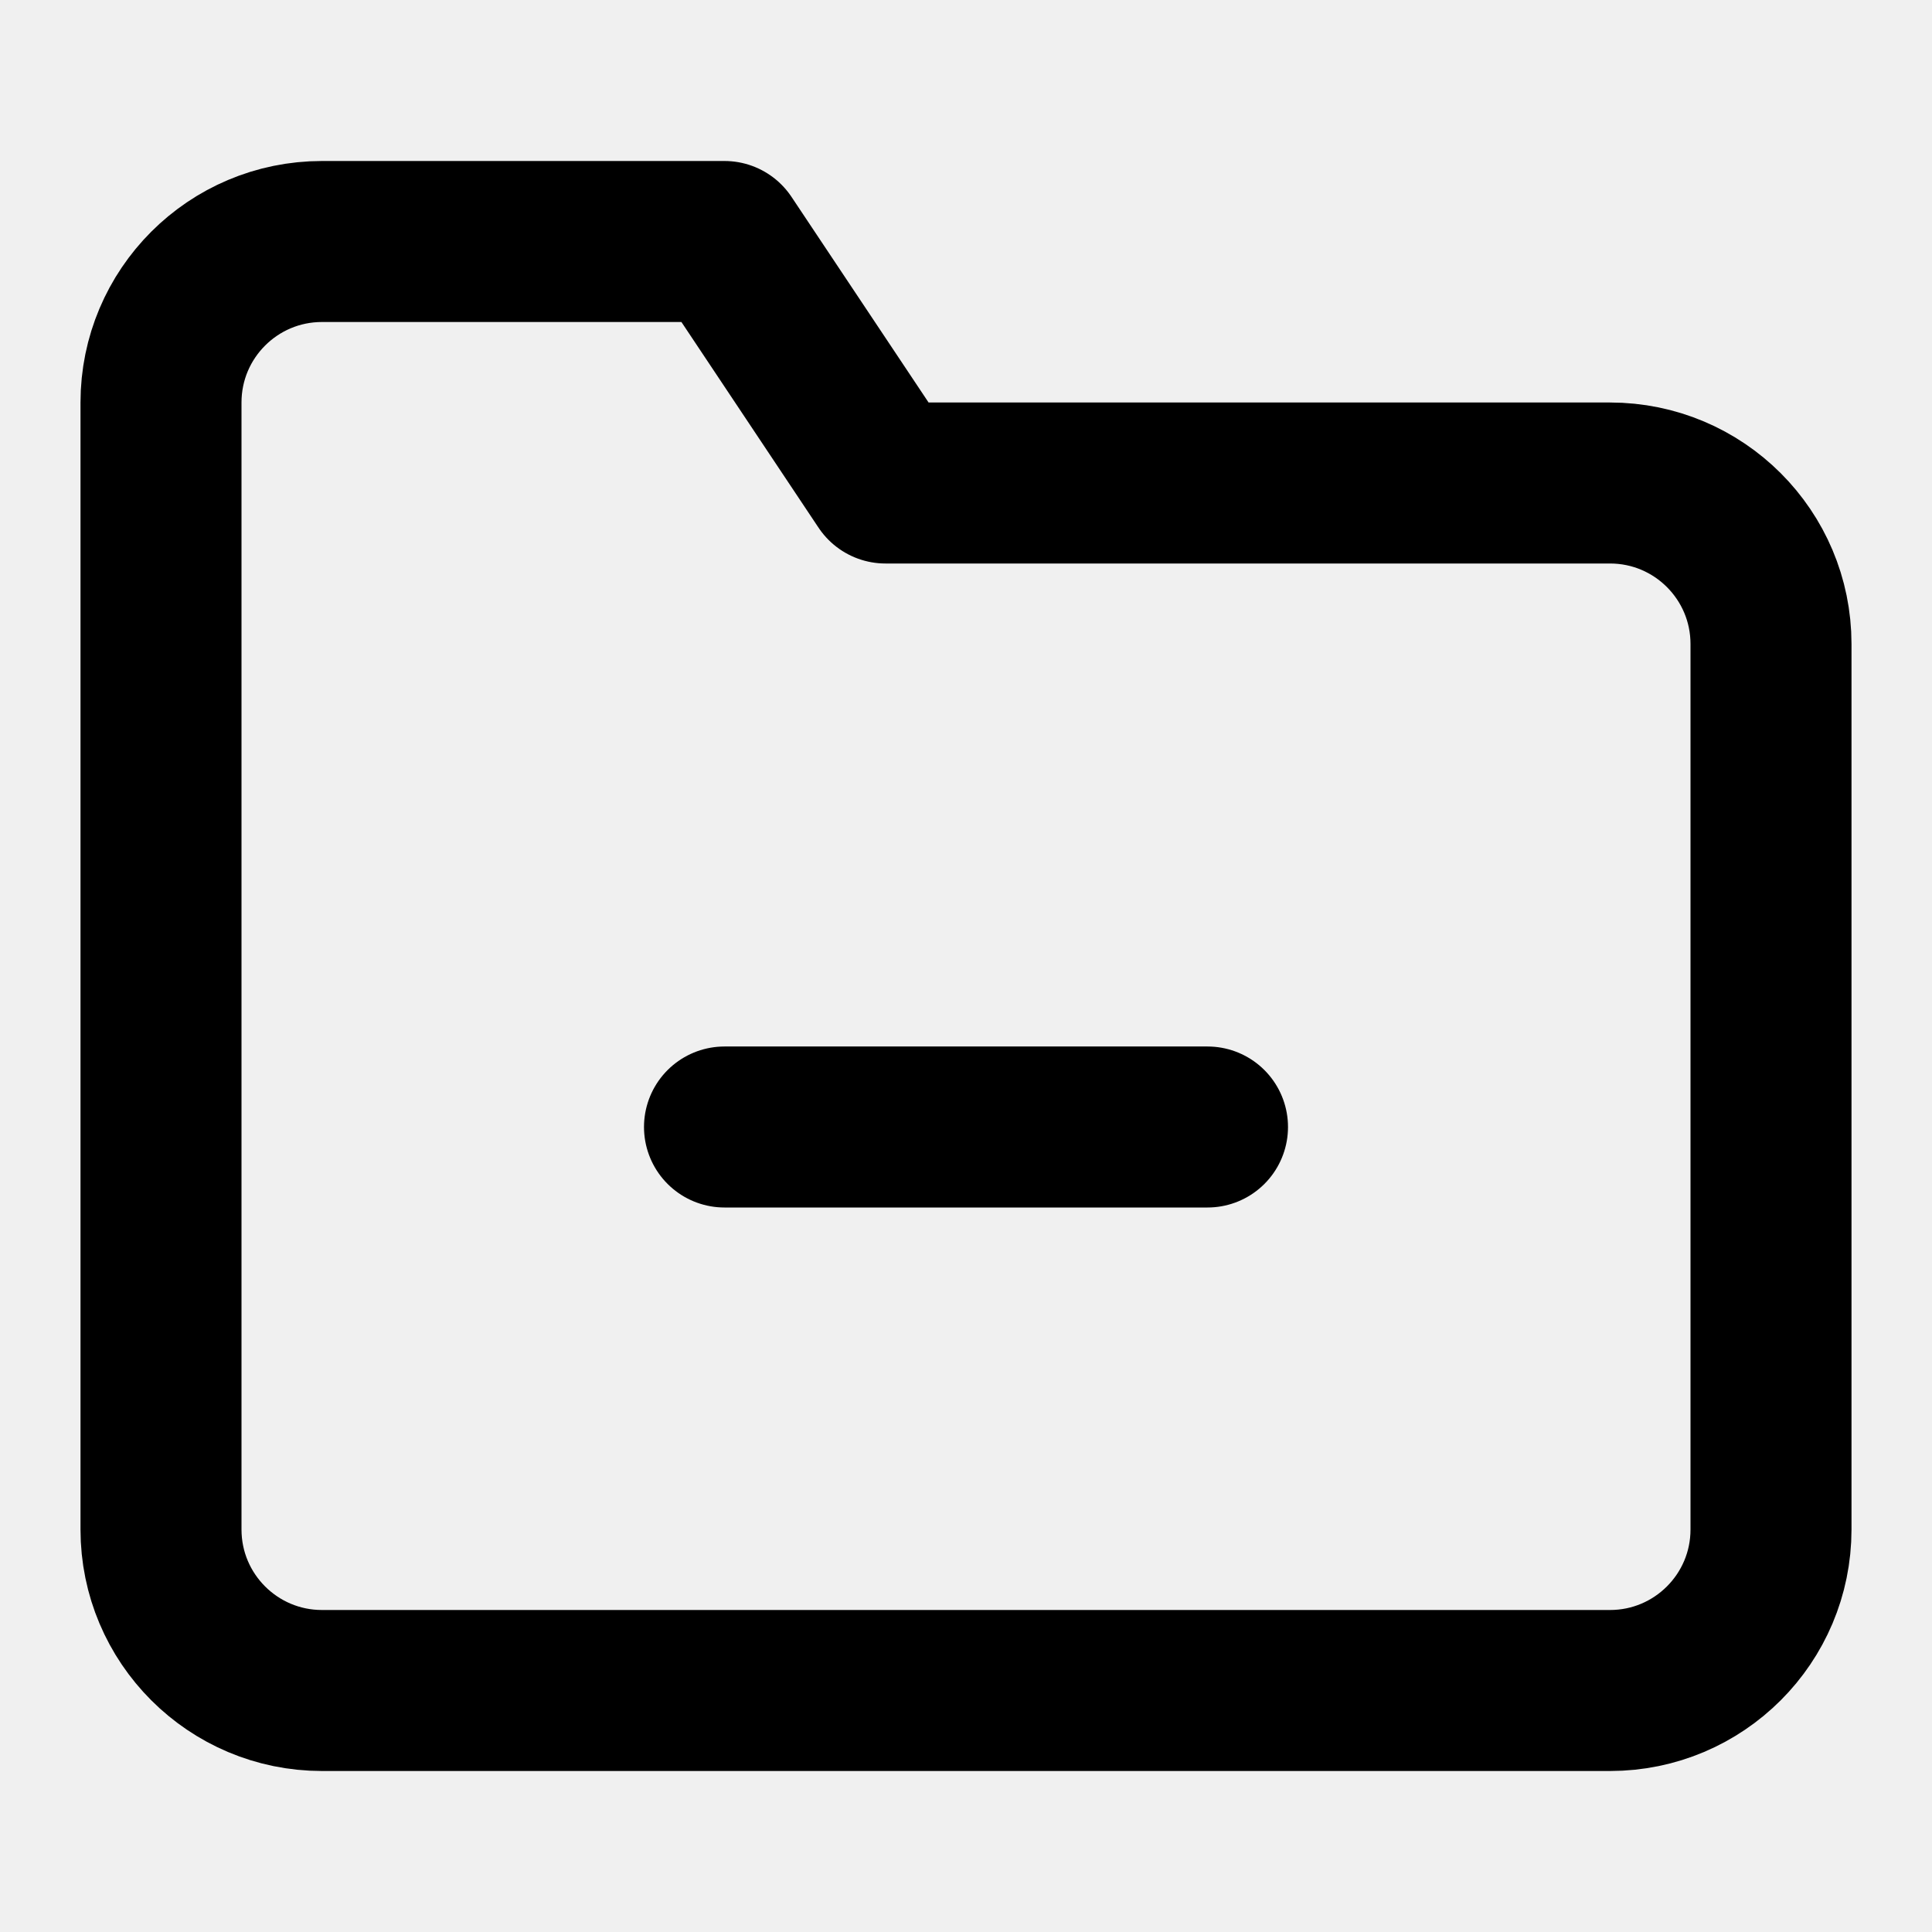
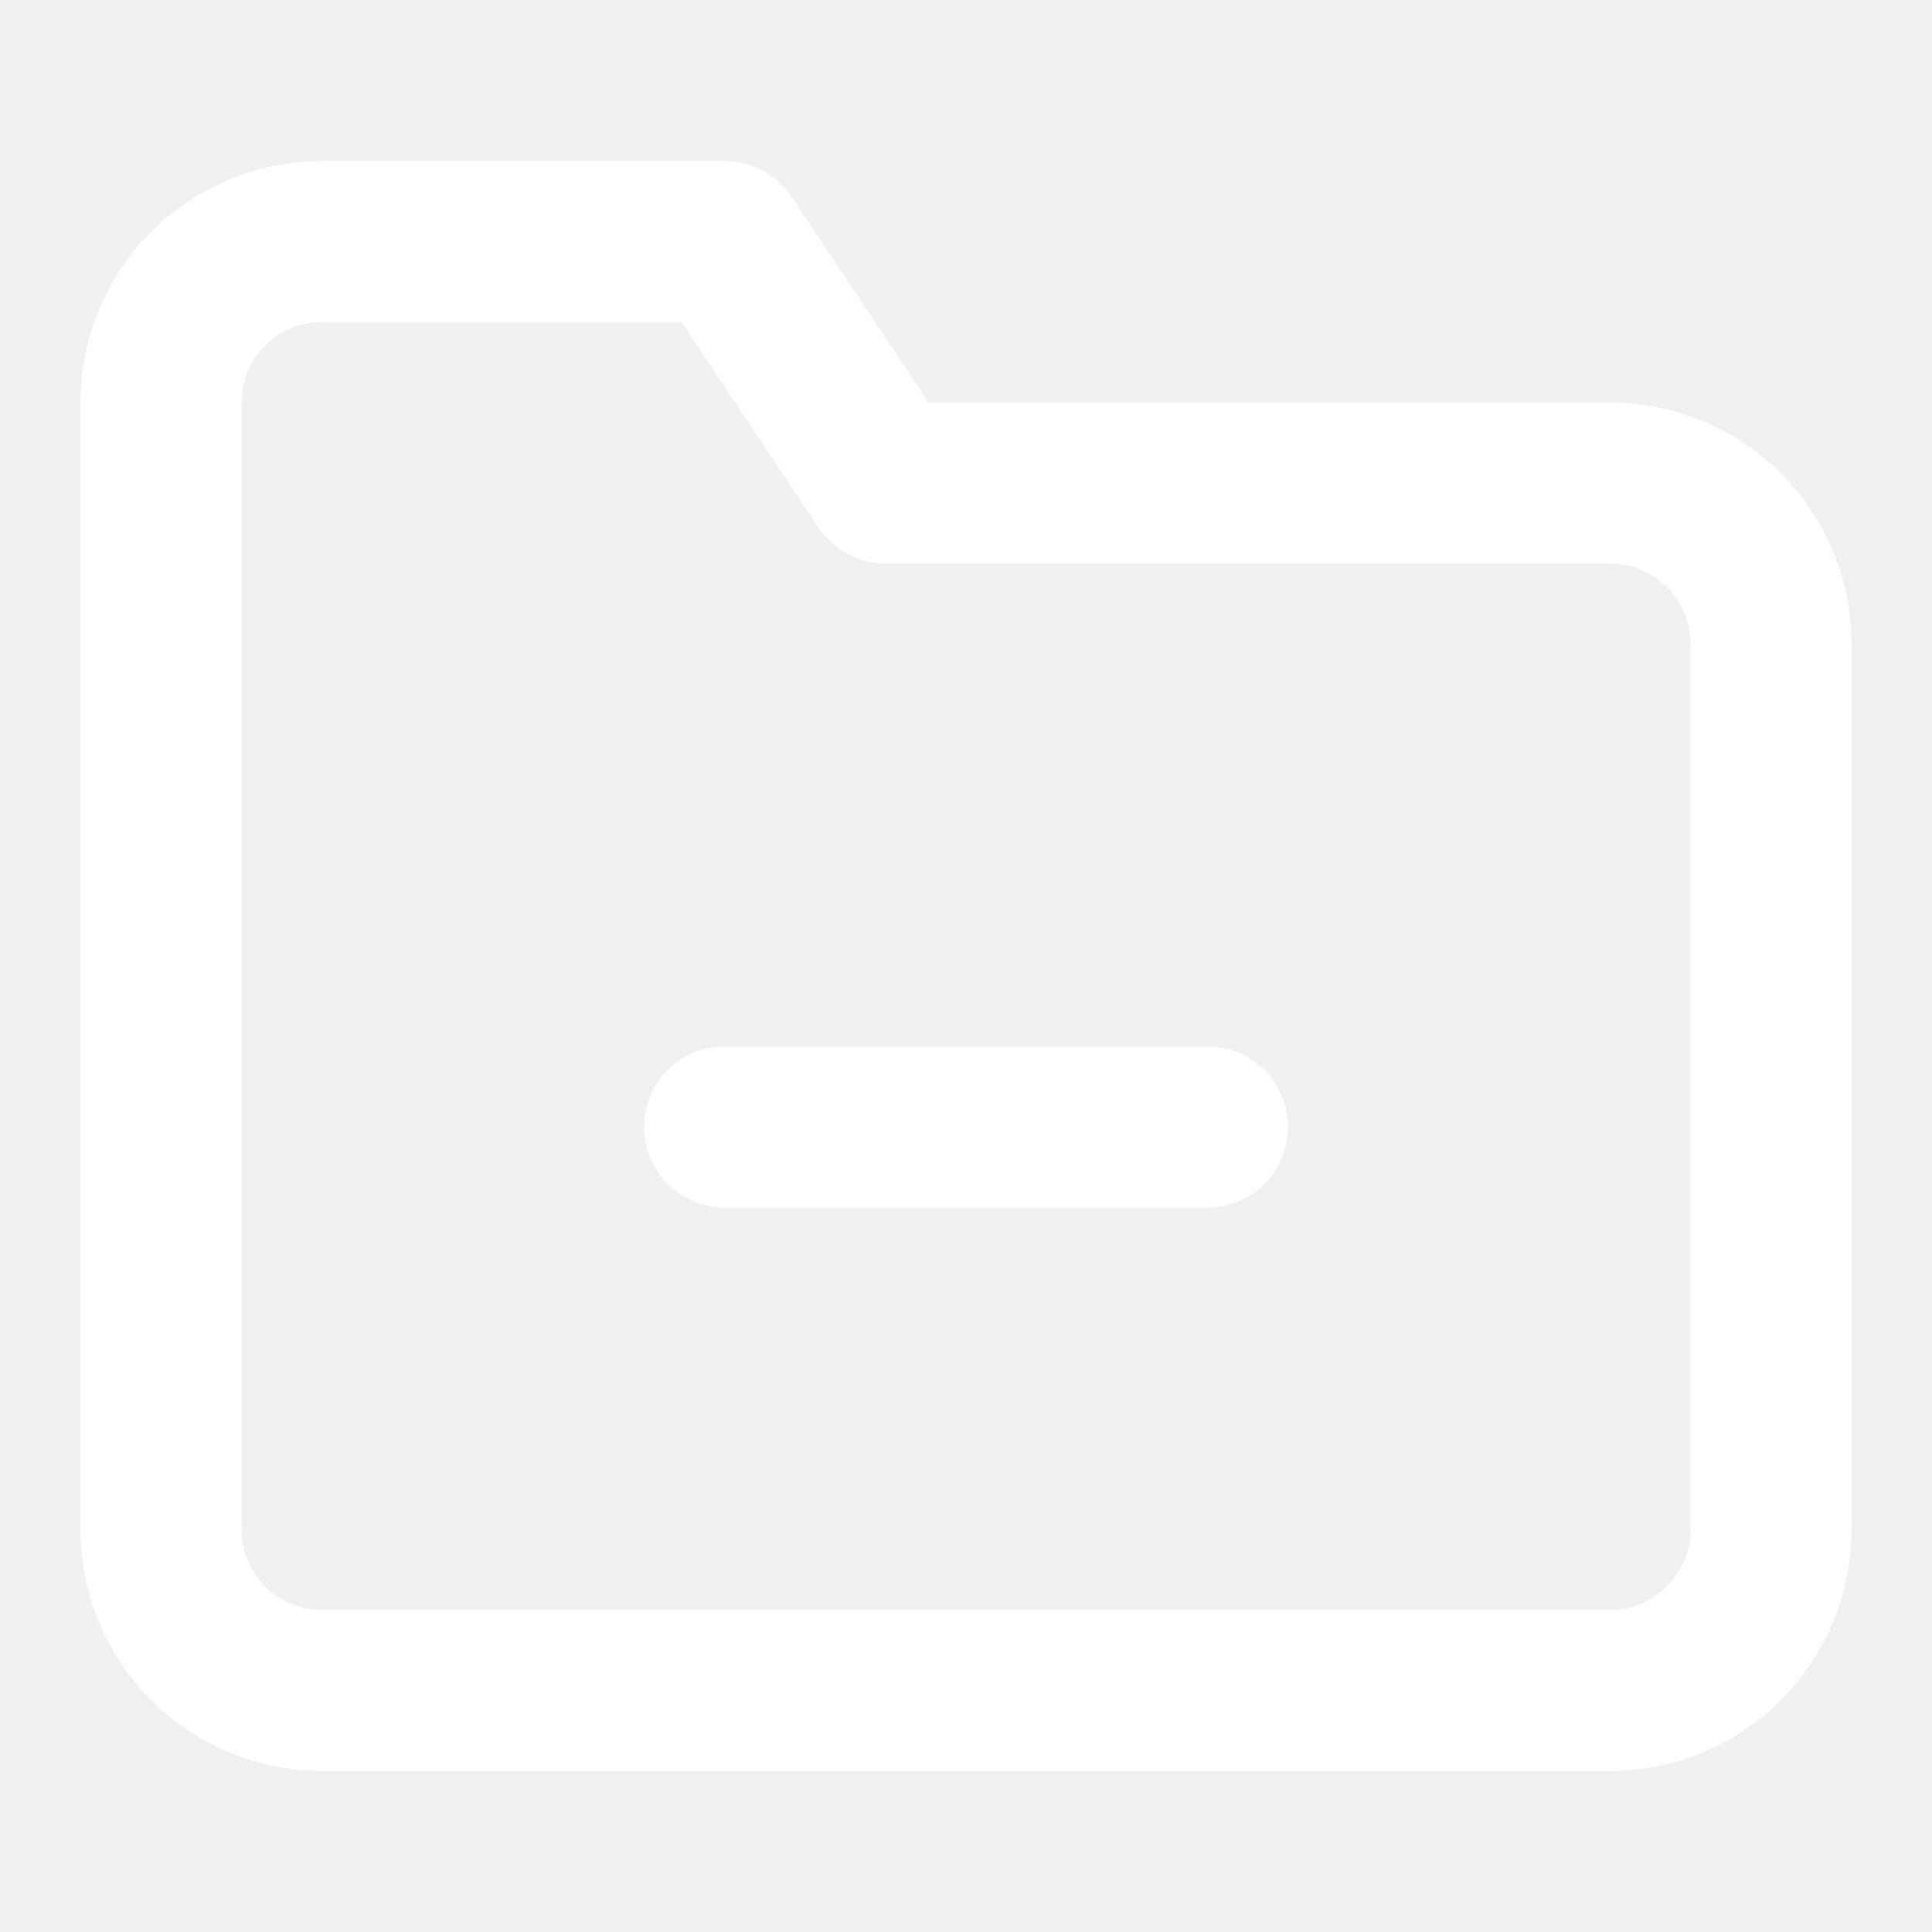
- <svg xmlns="http://www.w3.org/2000/svg" width="24" height="24" viewBox="0 0 24 24" fill="none" stroke="currentColor" stroke-width="2" stroke-linecap="round" stroke-linejoin="round" class="feather feather-folder-minus">
+ <svg xmlns="http://www.w3.org/2000/svg" width="24" height="24" viewBox="0 0 24 24" fill="none" stroke="#fff" stroke-width="2" stroke-linecap="round" stroke-linejoin="round" class="feather feather-folder-minus">
  <path d="M22 19a2 2 0 0 1-2 2H4a2 2 0 0 1-2-2V5a2 2 0 0 1 2-2h5l2 3h9a2 2 0 0 1 2 2z" />
  <line x1="9" y1="14" x2="15" y2="14" />
</svg>
